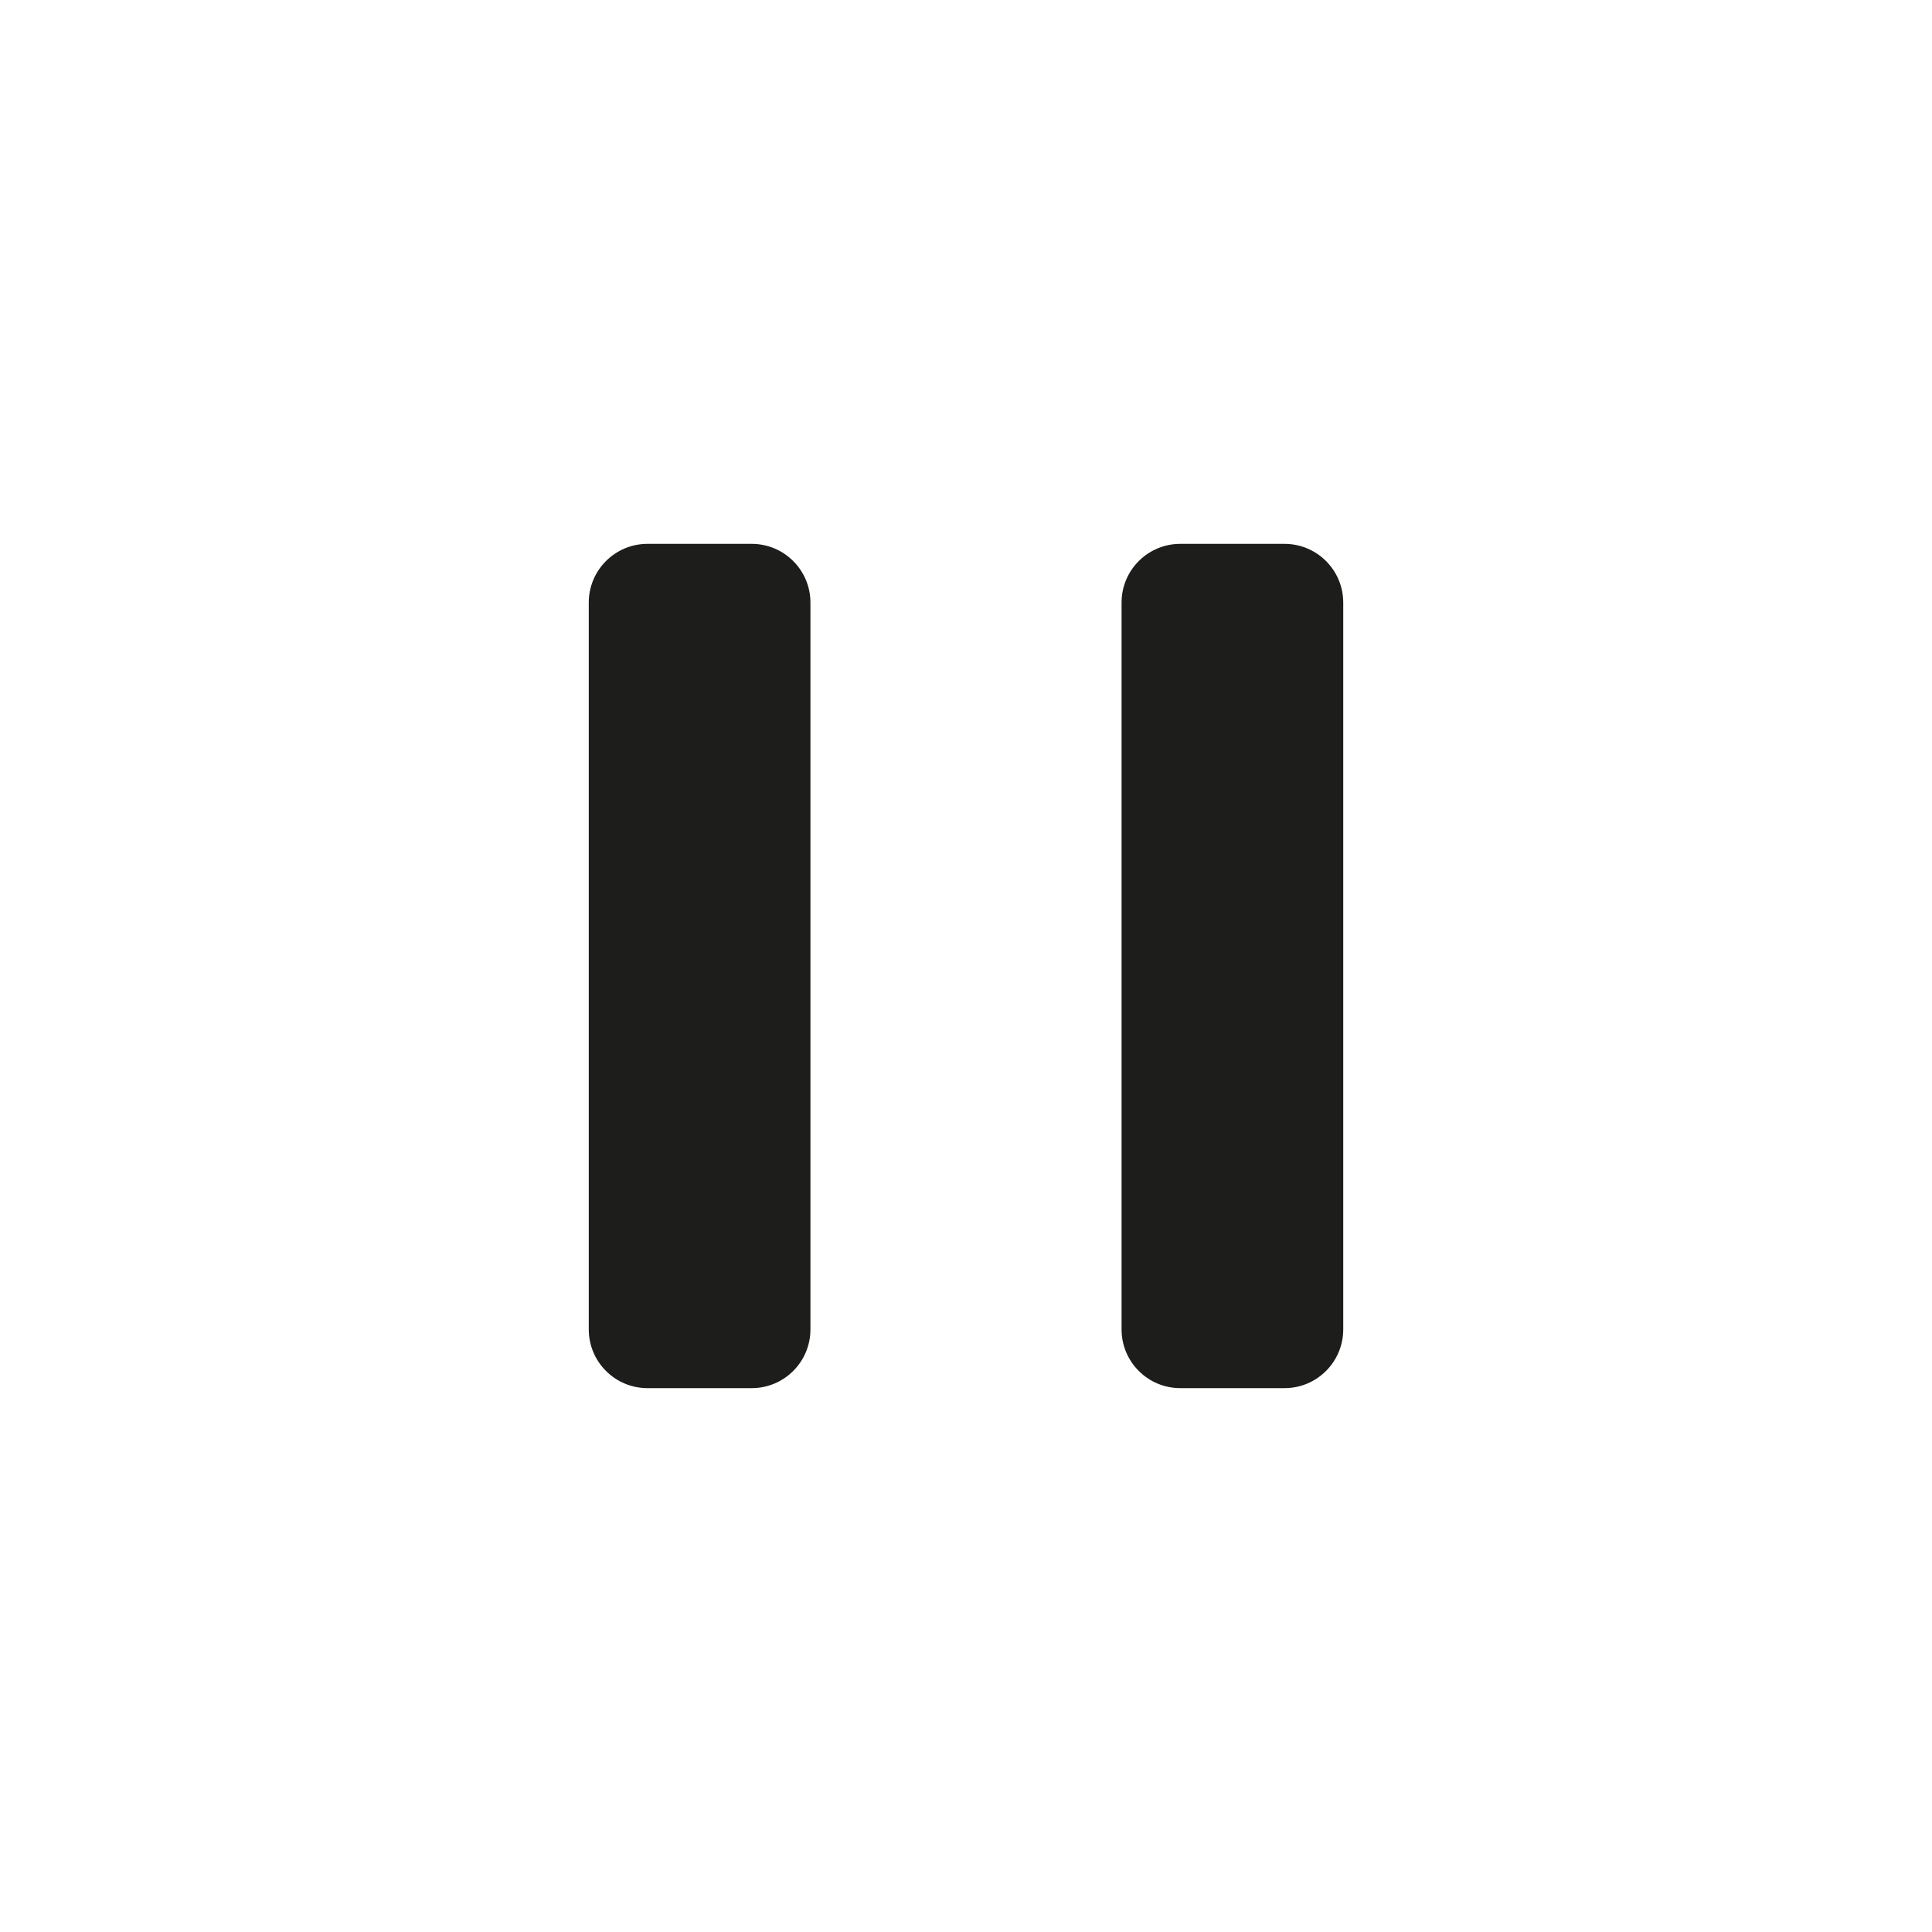
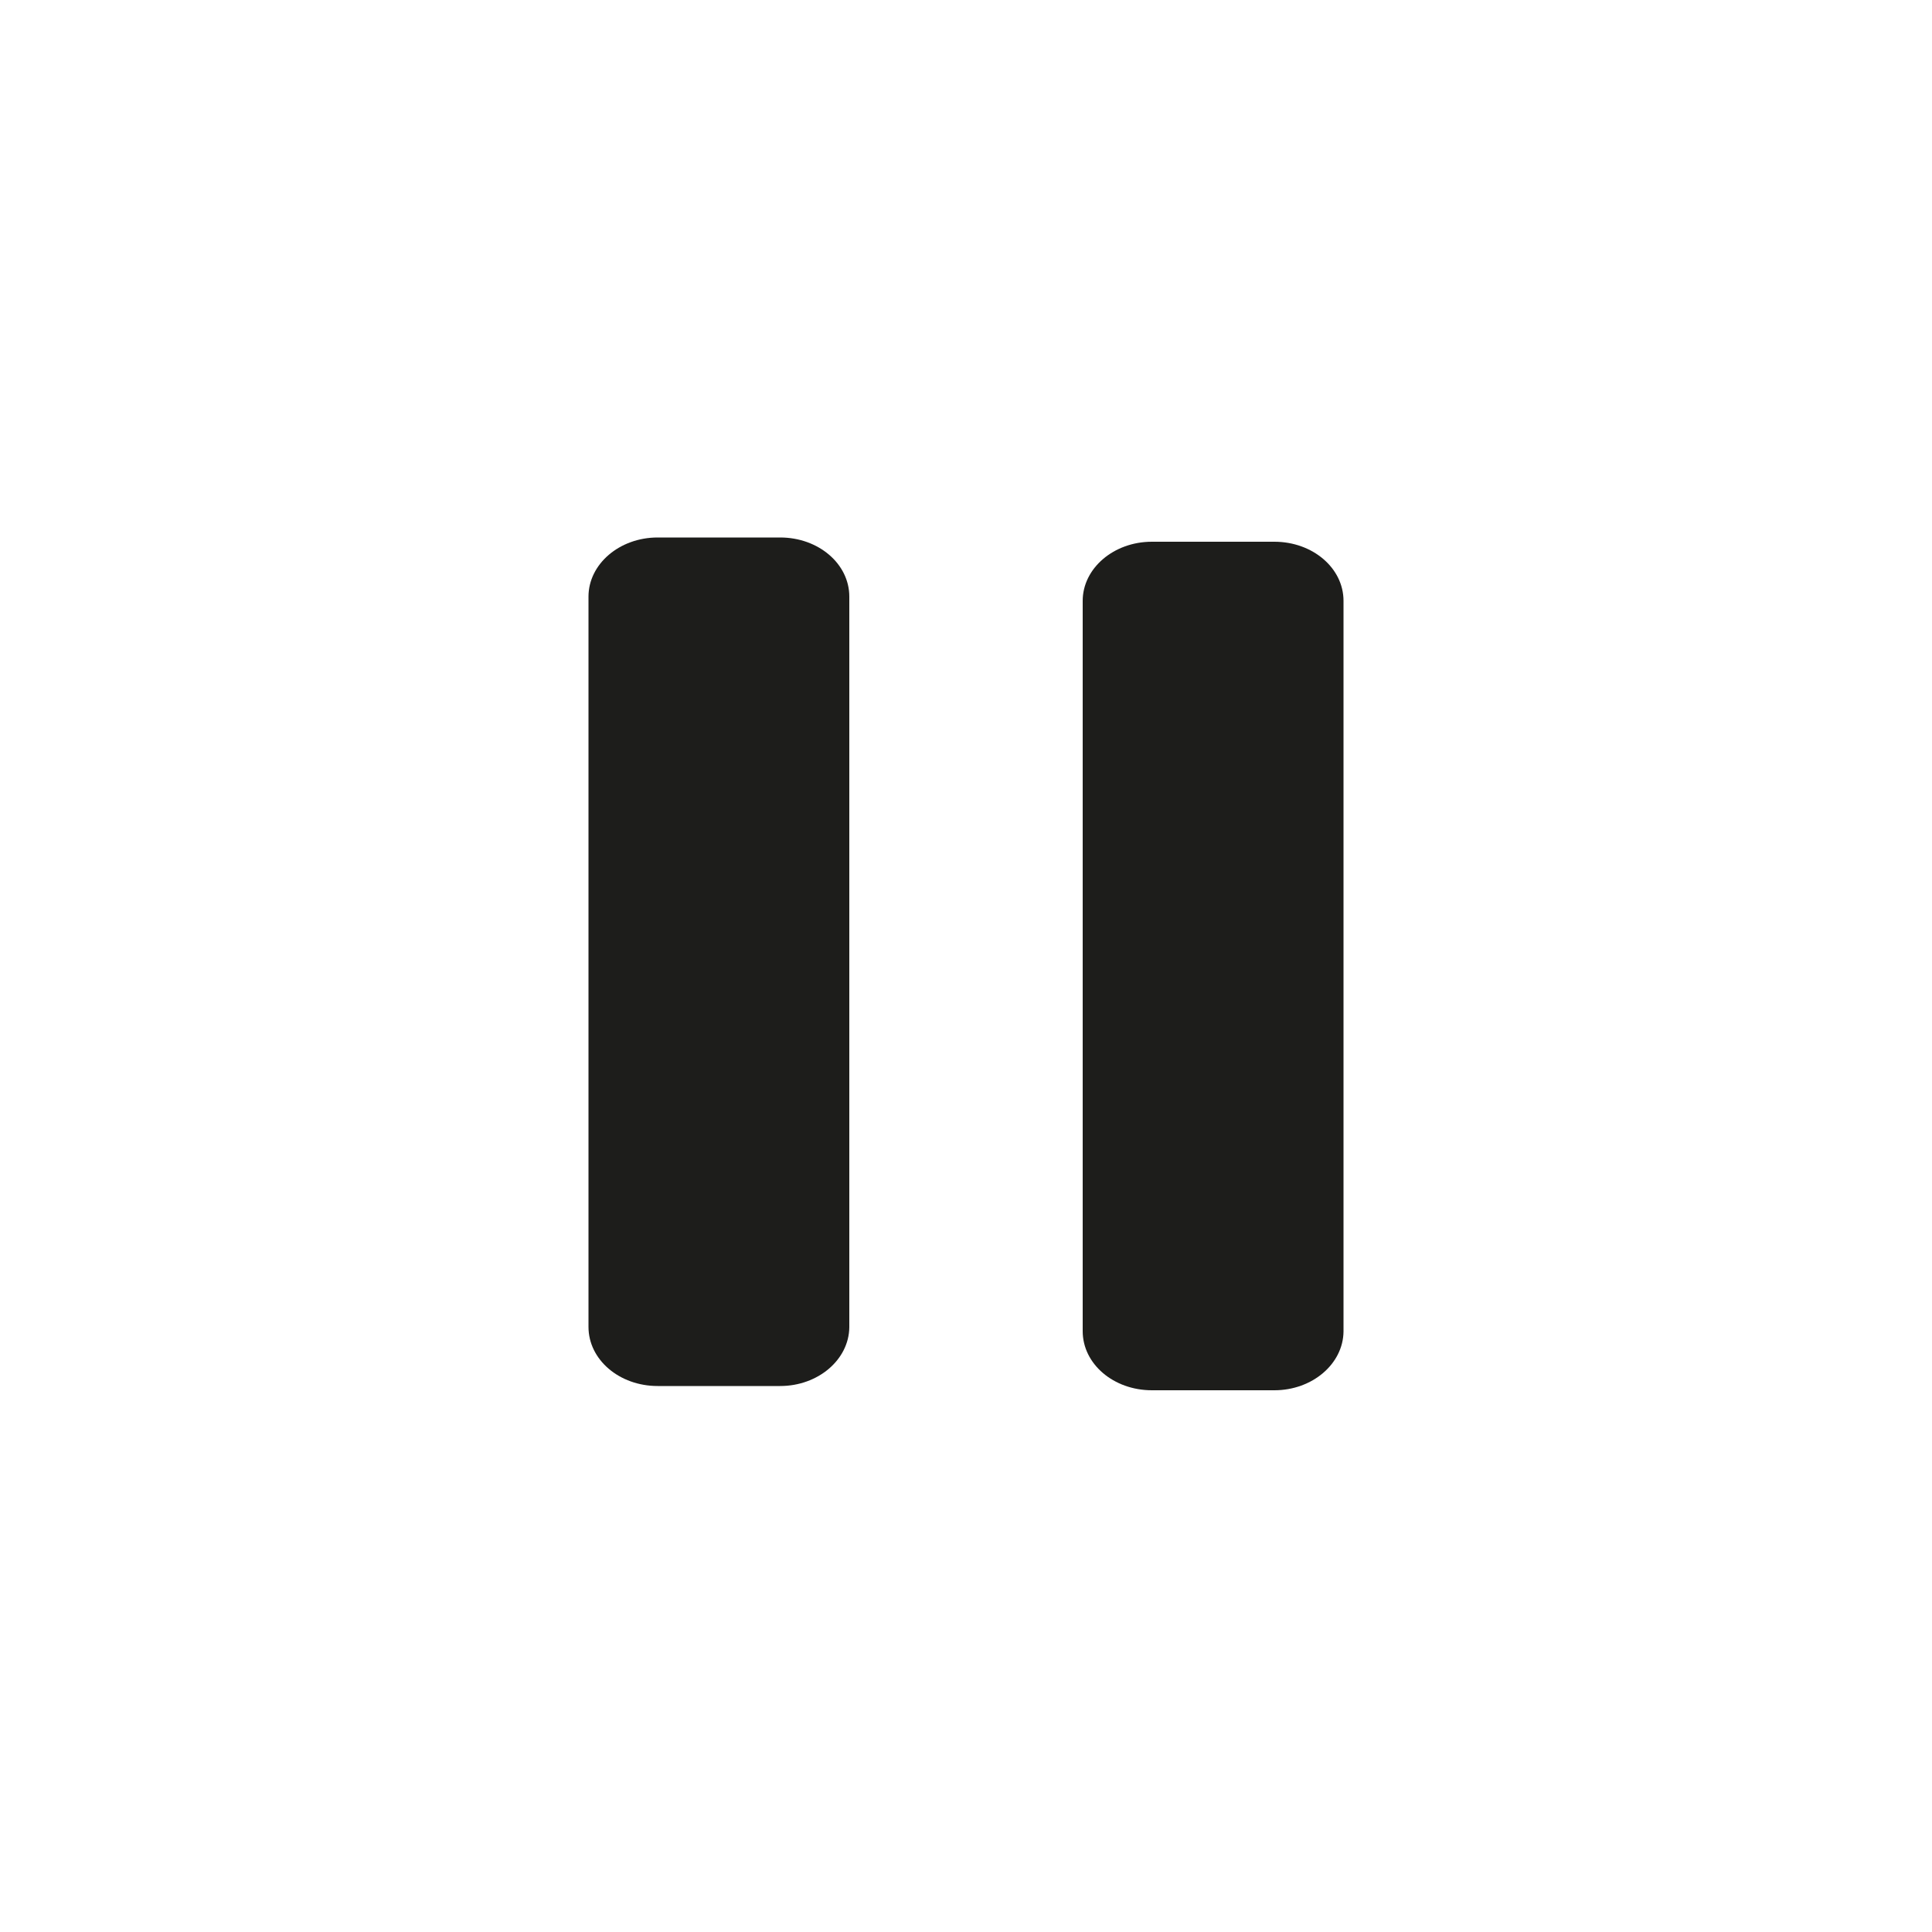
<svg xmlns="http://www.w3.org/2000/svg" version="1.1" id="Слой_1" x="0px" y="0px" viewBox="0 0 500 500" style="enable-background:new 0 0 500 500;" xml:space="preserve">
  <style type="text/css">
	.st0{fill:#1D1D1B;}
</style>
-   <path class="st0" d="M194.539,359.25h-26.967c-8.396,0-15.201-6.806-15.201-15.201V155.951c0-8.396,6.806-15.201,15.201-15.201  h26.967c8.396,0,15.201,6.806,15.201,15.201v188.097C209.74,352.444,202.934,359.25,194.539,359.25z" />
-   <path class="st0" d="M332.429,359.25h-26.967c-8.396,0-15.201-6.806-15.201-15.201V155.951c0-8.396,6.806-15.201,15.201-15.201  h26.967c8.396,0,15.201,6.806,15.201,15.201v188.097C347.63,352.444,340.824,359.25,332.429,359.25z" />
+   <path class="st0" d="M329.8,359.8h-31.7c-9.9,0-17.9-6.8-17.9-15.3V155.5c0-8.4,8-15.3,17.9-15.3h31.7c9.9,0,17.9,6.8,17.9,15.3  v189.1C347.6,353,339.6,359.8,329.8,359.8z" />
+   <path class="st0" d="M201.9,358.7h-31.7c-9.9,0-17.9-6.8-17.9-15.3V154.4c0-8.4,8-15.3,17.9-15.3h31.7c9.9,0,17.9,6.8,17.9,15.3  v189.1C219.7,351.9,211.7,358.7,201.9,358.7z" />
</svg>
